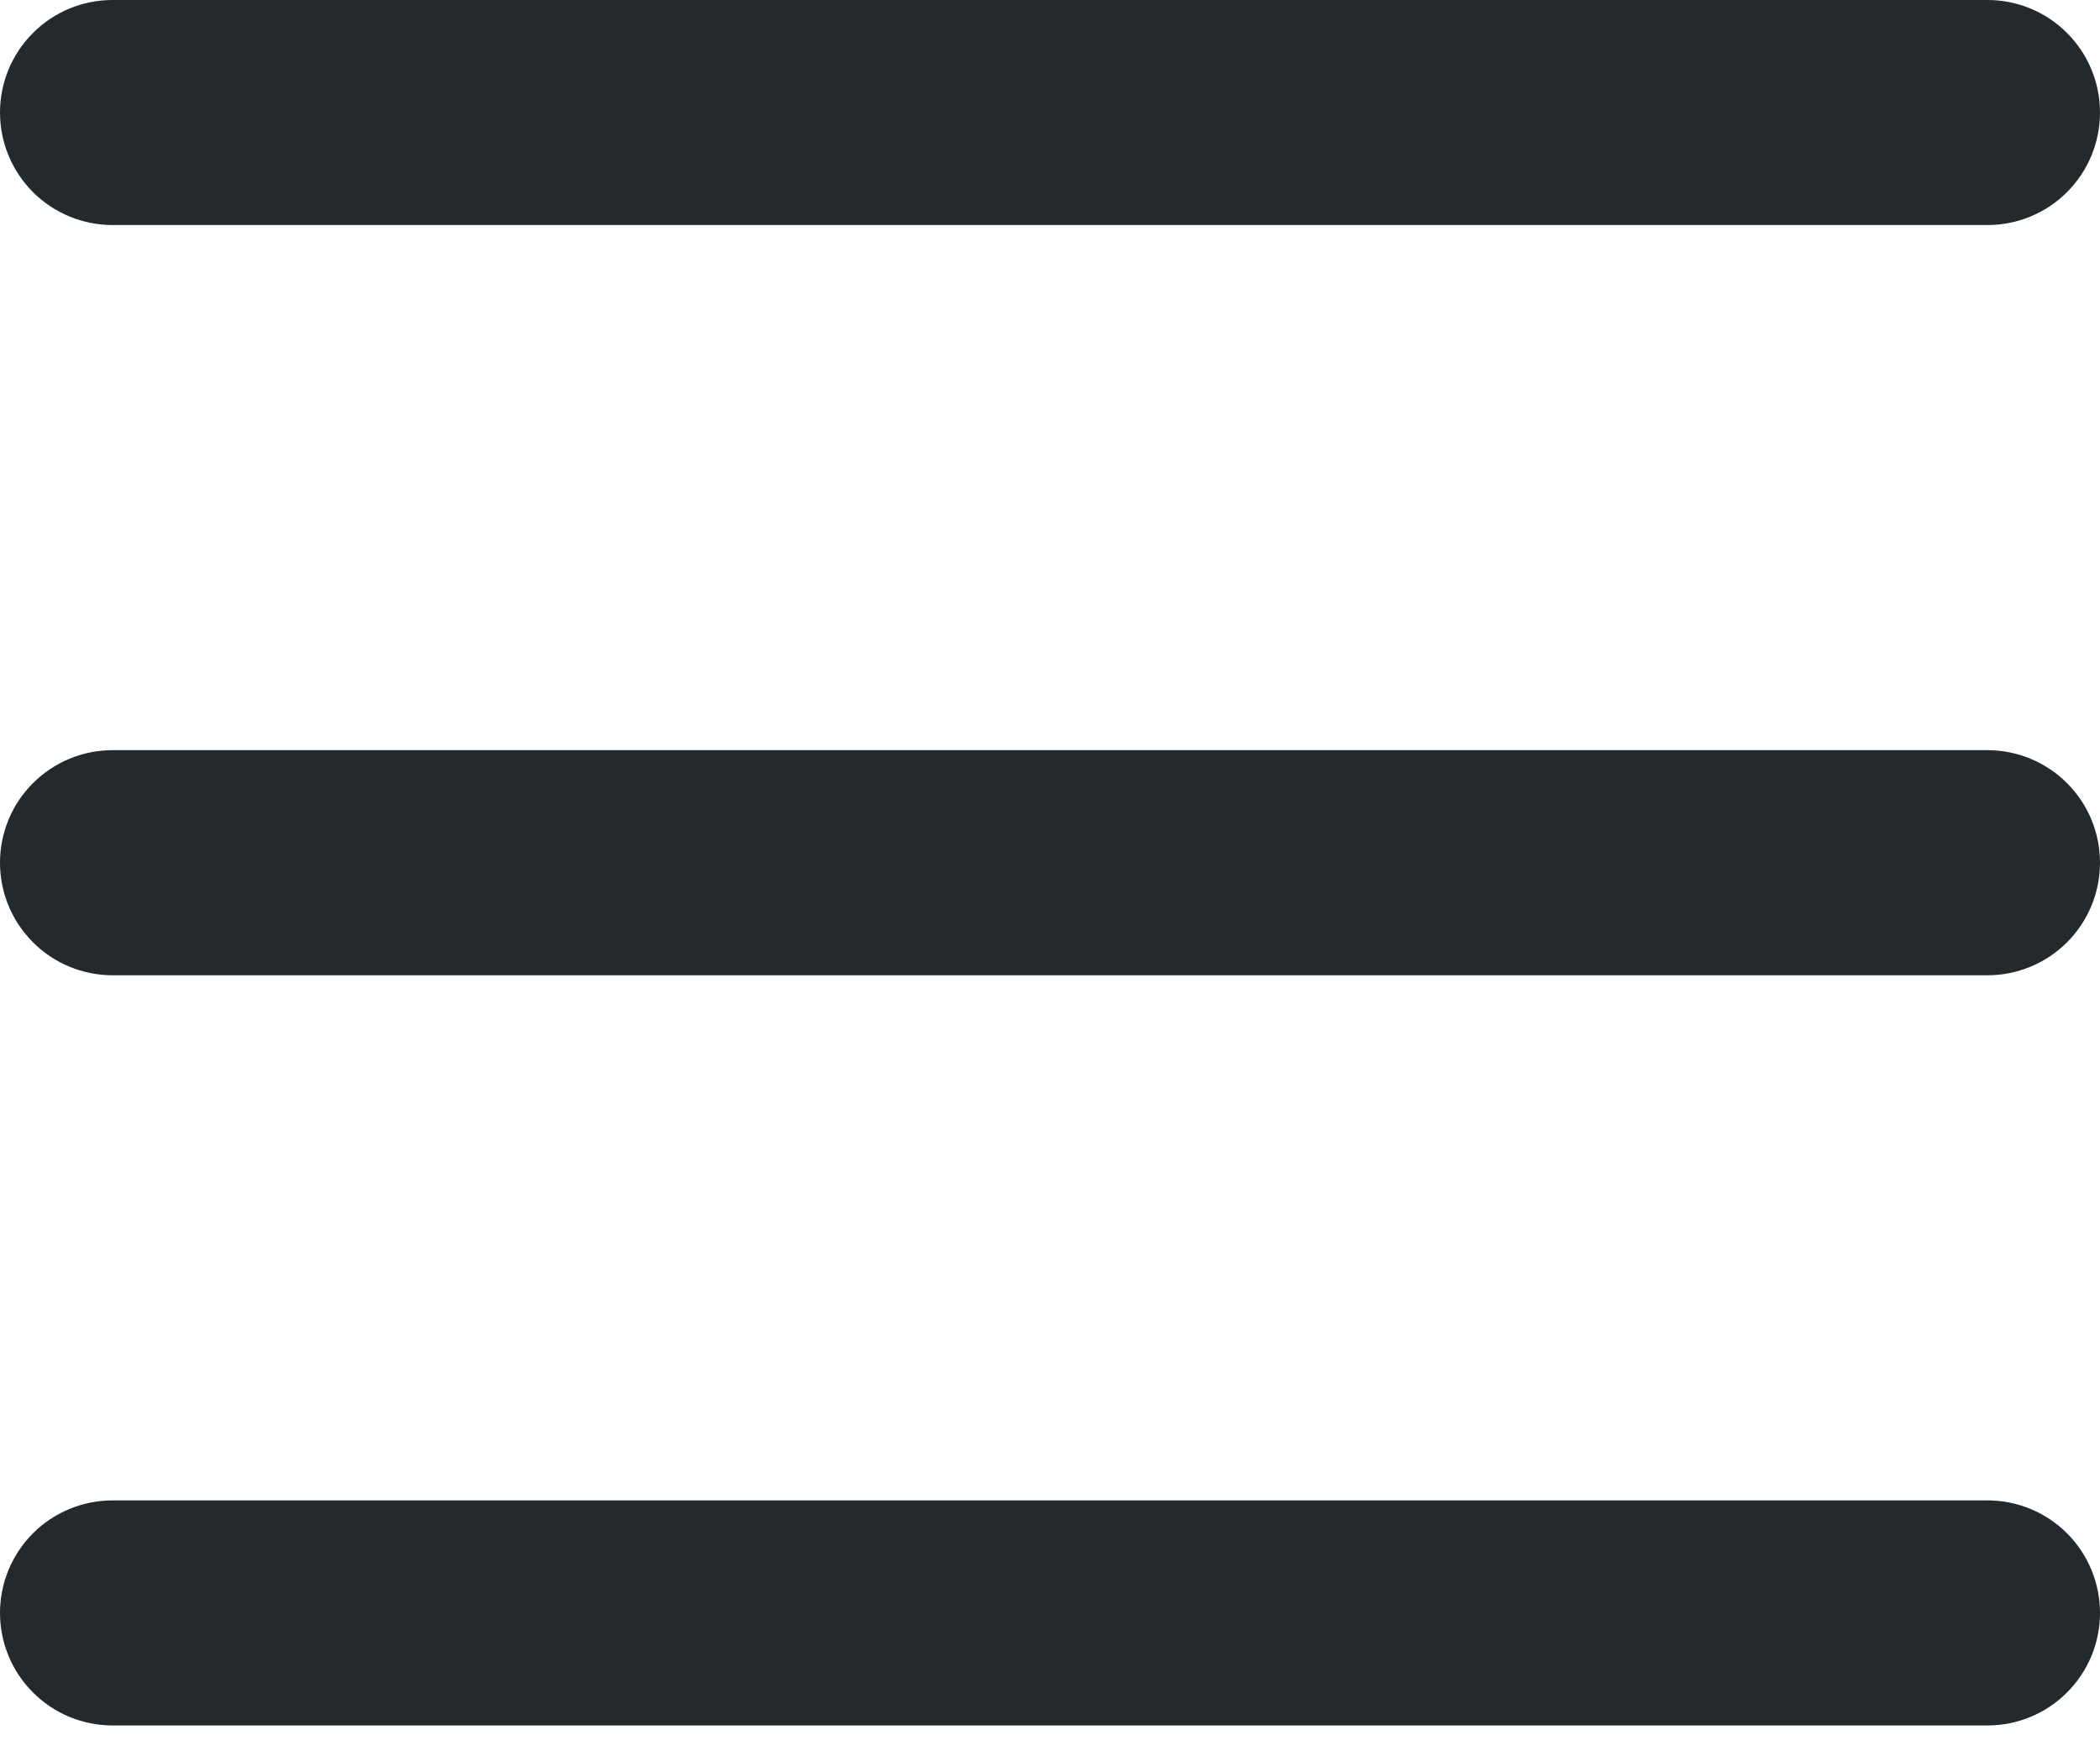
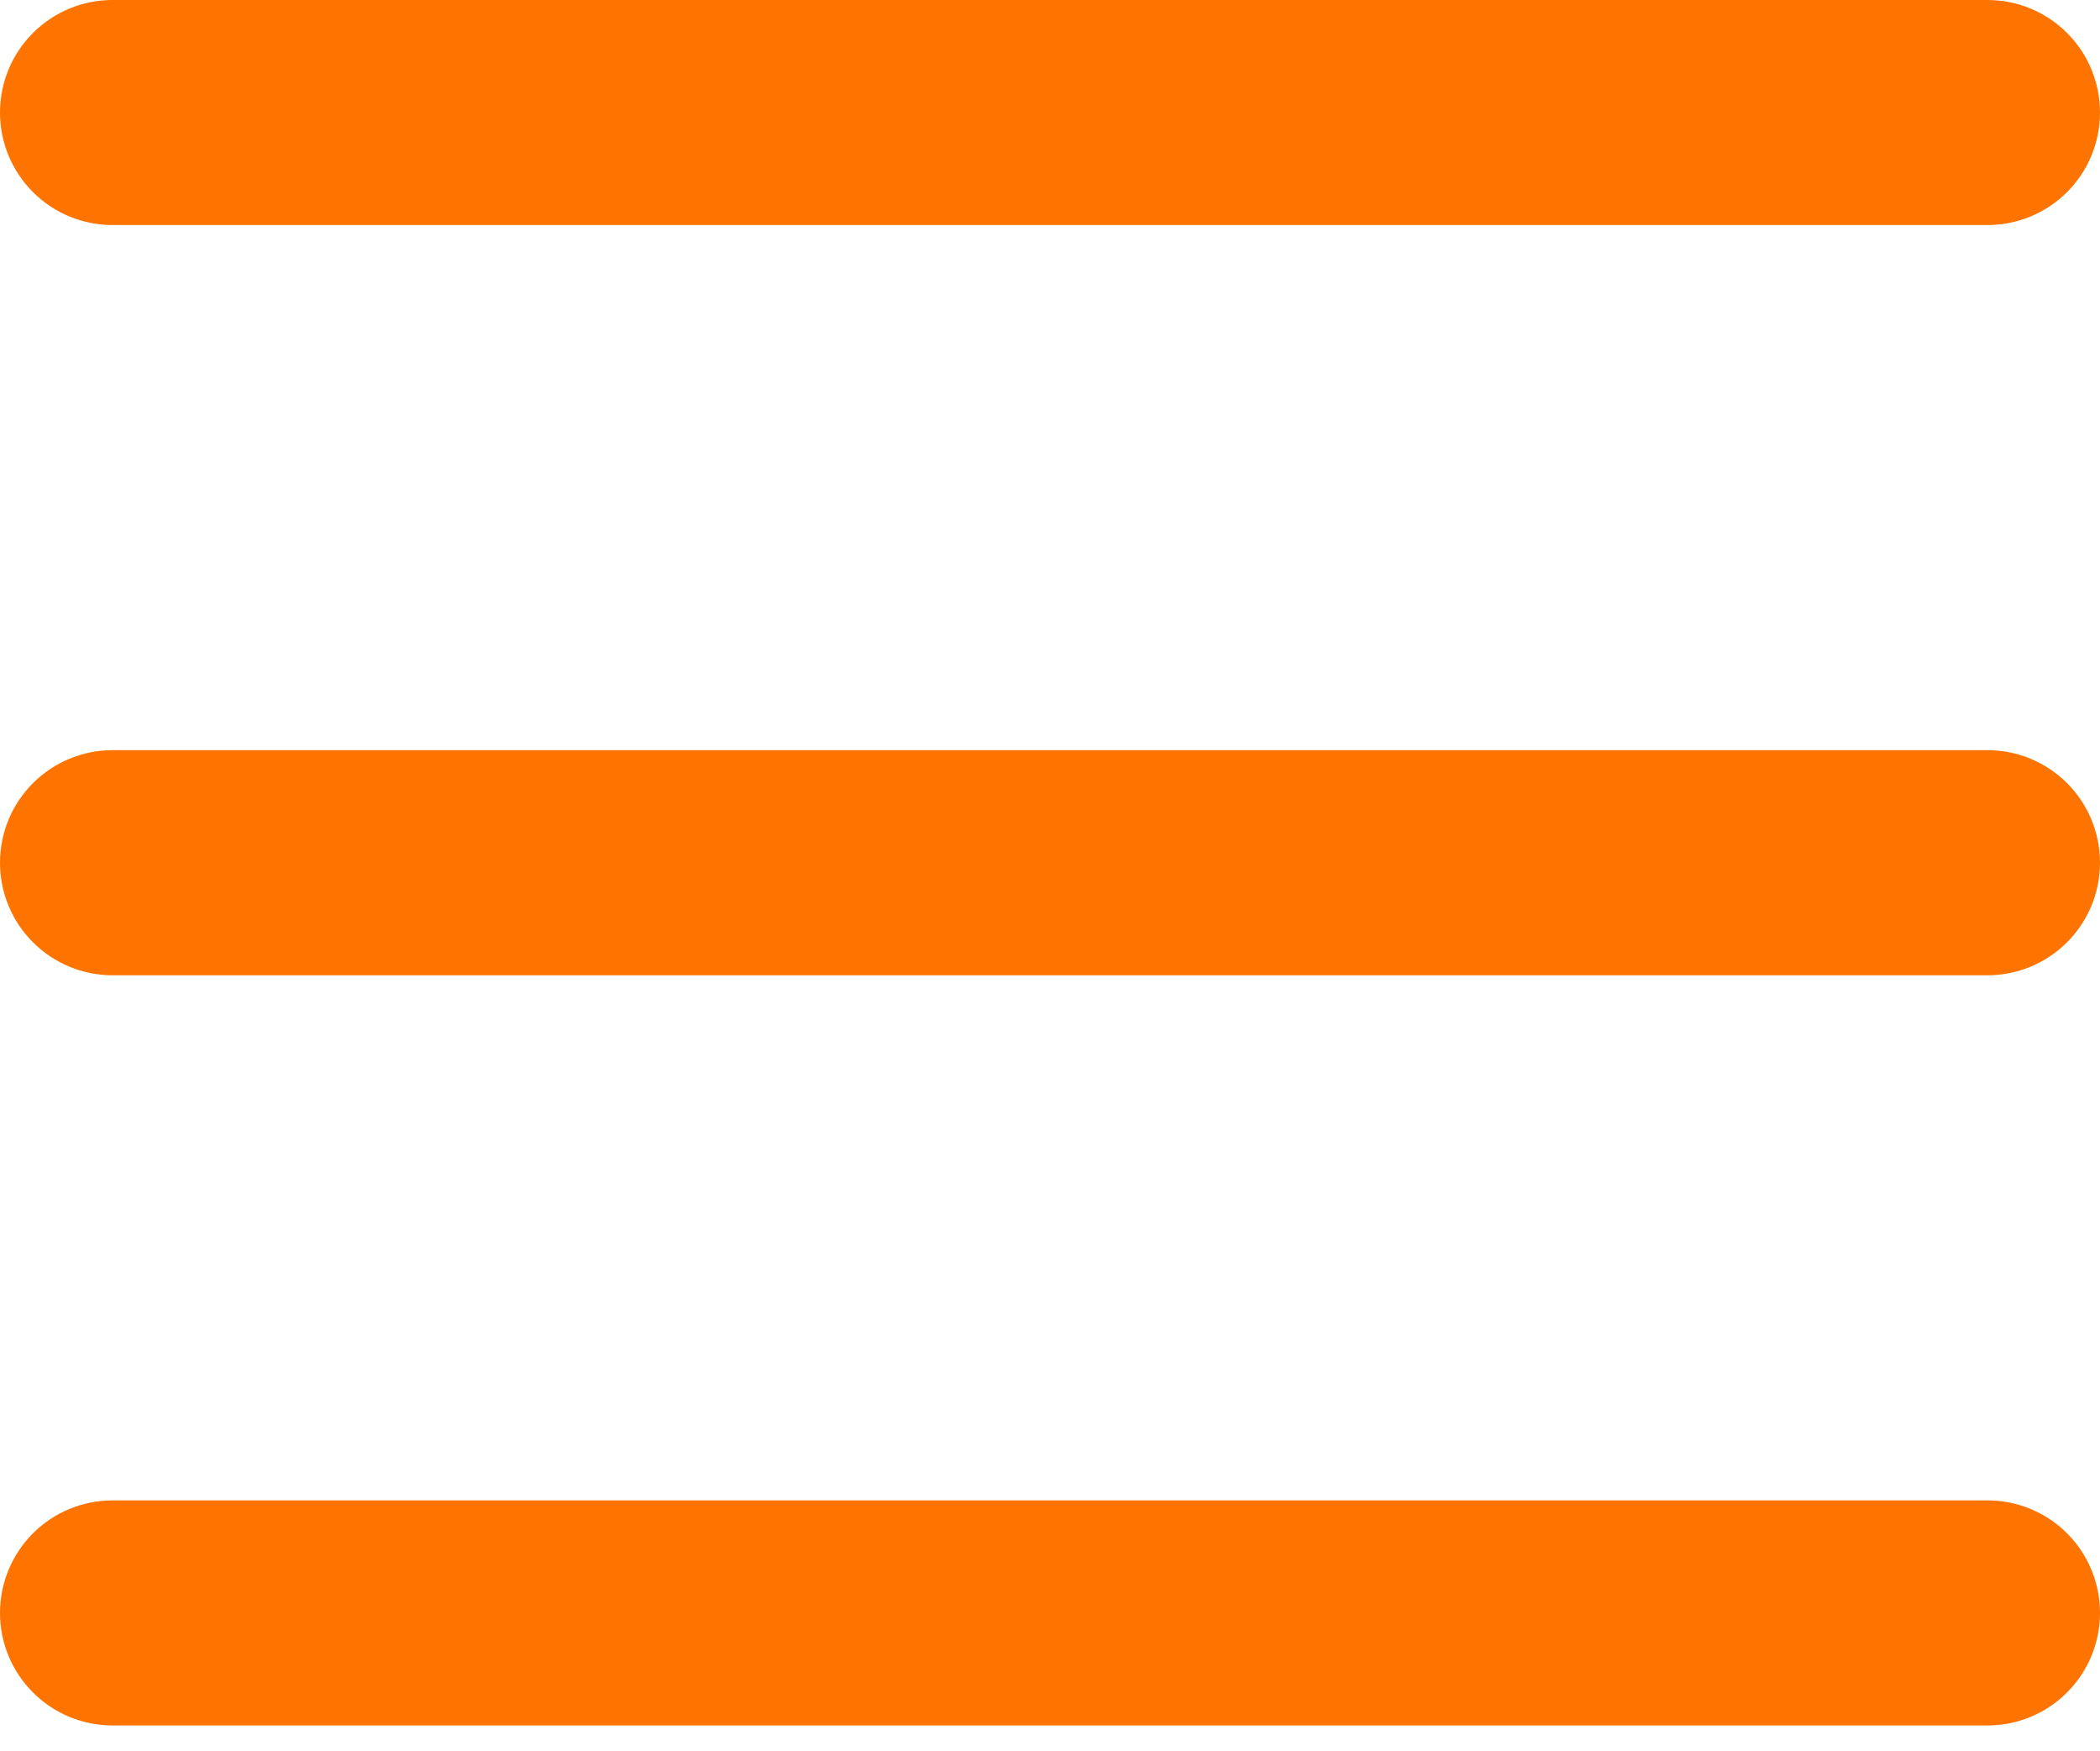
<svg xmlns="http://www.w3.org/2000/svg" width="30" height="25" viewBox="0 0 30 25" fill="none">
-   <path fill-rule="evenodd" clip-rule="evenodd" d="M0 1.607C0 1.181 0.169 0.772 0.471 0.471C0.772 0.169 1.181 0 1.607 0H28.393C28.819 0 29.228 0.169 29.529 0.471C29.831 0.772 30 1.181 30 1.607C30 2.033 29.831 2.442 29.529 2.744C29.228 3.045 28.819 3.214 28.393 3.214H1.607C1.181 3.214 0.772 3.045 0.471 2.744C0.169 2.442 0 2.033 0 1.607ZM0 12.321C0 11.895 0.169 11.486 0.471 11.185C0.772 10.884 1.181 10.714 1.607 10.714H28.393C28.819 10.714 29.228 10.884 29.529 11.185C29.831 11.486 30 11.895 30 12.321C30 12.748 29.831 13.156 29.529 13.458C29.228 13.759 28.819 13.929 28.393 13.929H1.607C1.181 13.929 0.772 13.759 0.471 13.458C0.169 13.156 0 12.748 0 12.321ZM1.607 21.429C1.181 21.429 0.772 21.598 0.471 21.899C0.169 22.201 0 22.61 0 23.036C0 23.462 0.169 23.871 0.471 24.172C0.772 24.474 1.181 24.643 1.607 24.643H28.393C28.819 24.643 29.228 24.474 29.529 24.172C29.831 23.871 30 23.462 30 23.036C30 22.61 29.831 22.201 29.529 21.899C29.228 21.598 28.819 21.429 28.393 21.429H1.607Z" fill="#24292E" />
+   <path fill-rule="evenodd" clip-rule="evenodd" d="M0 1.607C0 1.181 0.169 0.772 0.471 0.471C0.772 0.169 1.181 0 1.607 0H28.393C28.819 0 29.228 0.169 29.529 0.471C29.831 0.772 30 1.181 30 1.607C30 2.033 29.831 2.442 29.529 2.744C29.228 3.045 28.819 3.214 28.393 3.214H1.607C1.181 3.214 0.772 3.045 0.471 2.744C0.169 2.442 0 2.033 0 1.607ZM0 12.321C0 11.895 0.169 11.486 0.471 11.185C0.772 10.884 1.181 10.714 1.607 10.714H28.393C28.819 10.714 29.228 10.884 29.529 11.185C29.831 11.486 30 11.895 30 12.321C30 12.748 29.831 13.156 29.529 13.458C29.228 13.759 28.819 13.929 28.393 13.929H1.607C1.181 13.929 0.772 13.759 0.471 13.458C0.169 13.156 0 12.748 0 12.321ZM1.607 21.429C1.181 21.429 0.772 21.598 0.471 21.899C0.169 22.201 0 22.61 0 23.036C0 23.462 0.169 23.871 0.471 24.172C0.772 24.474 1.181 24.643 1.607 24.643H28.393C28.819 24.643 29.228 24.474 29.529 24.172C29.831 23.871 30 23.462 30 23.036C30 22.61 29.831 22.201 29.529 21.899C29.228 21.598 28.819 21.429 28.393 21.429H1.607Z" fill="#FF7300" />
</svg>
